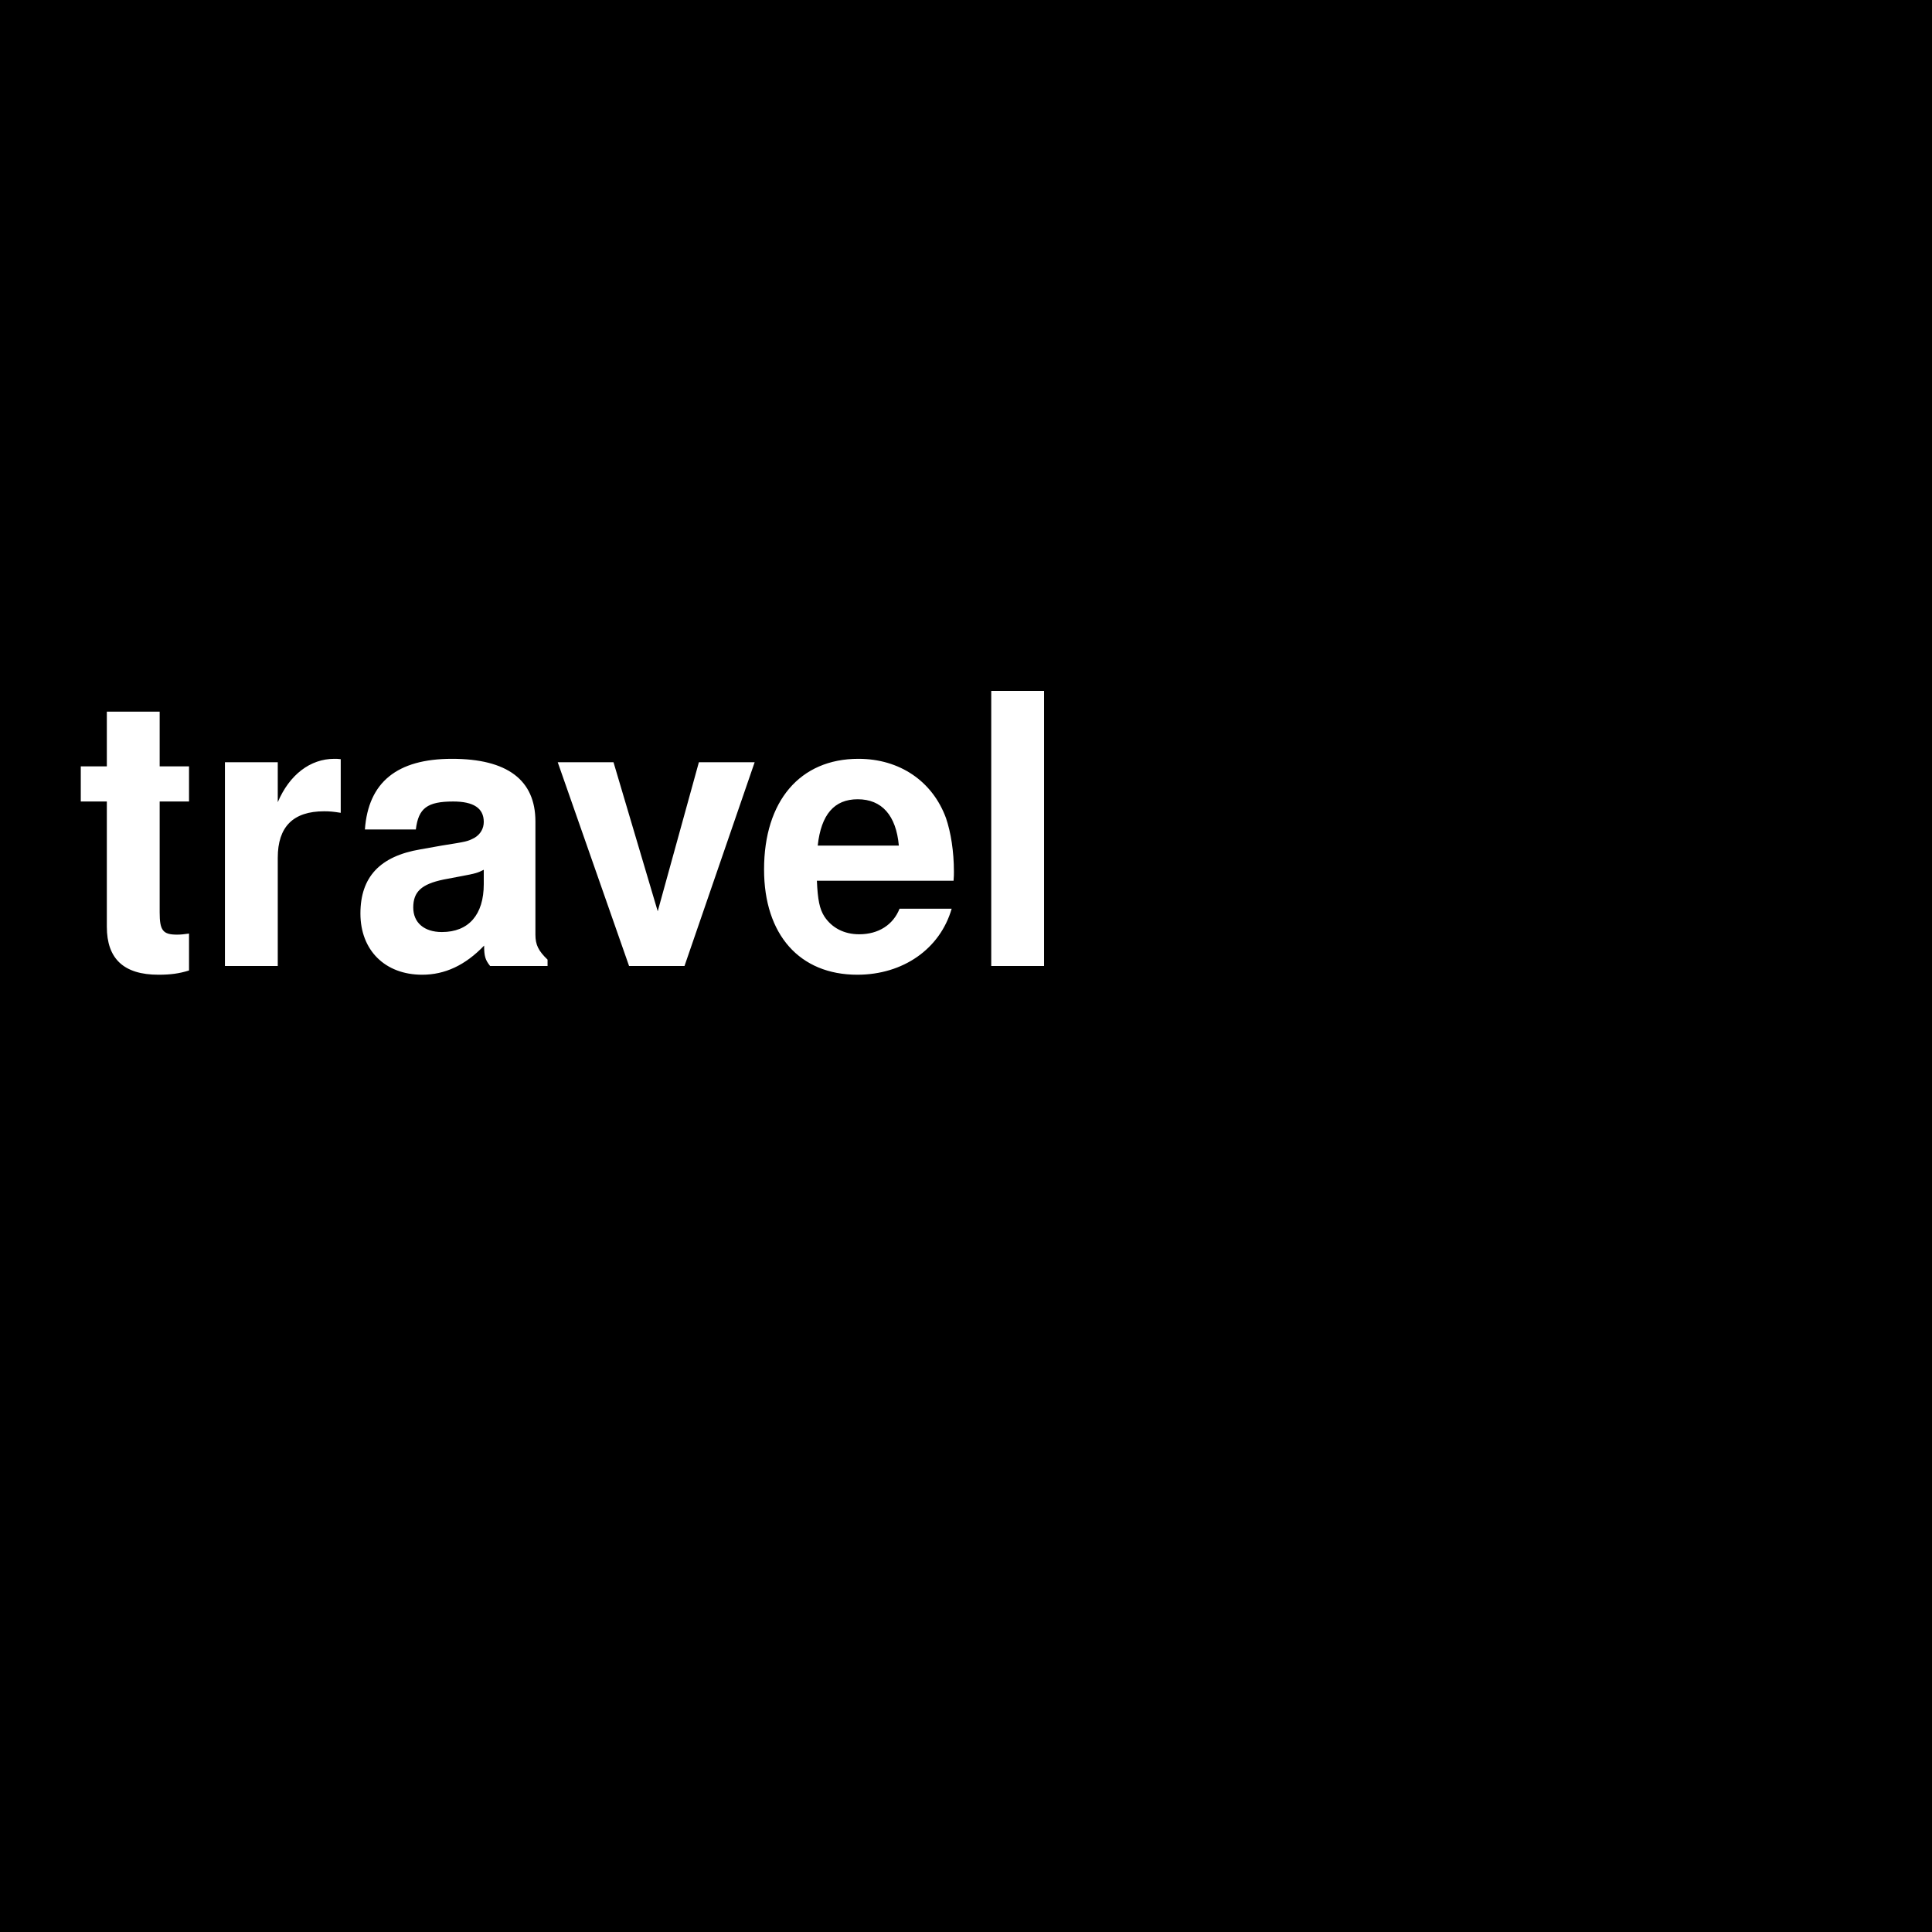
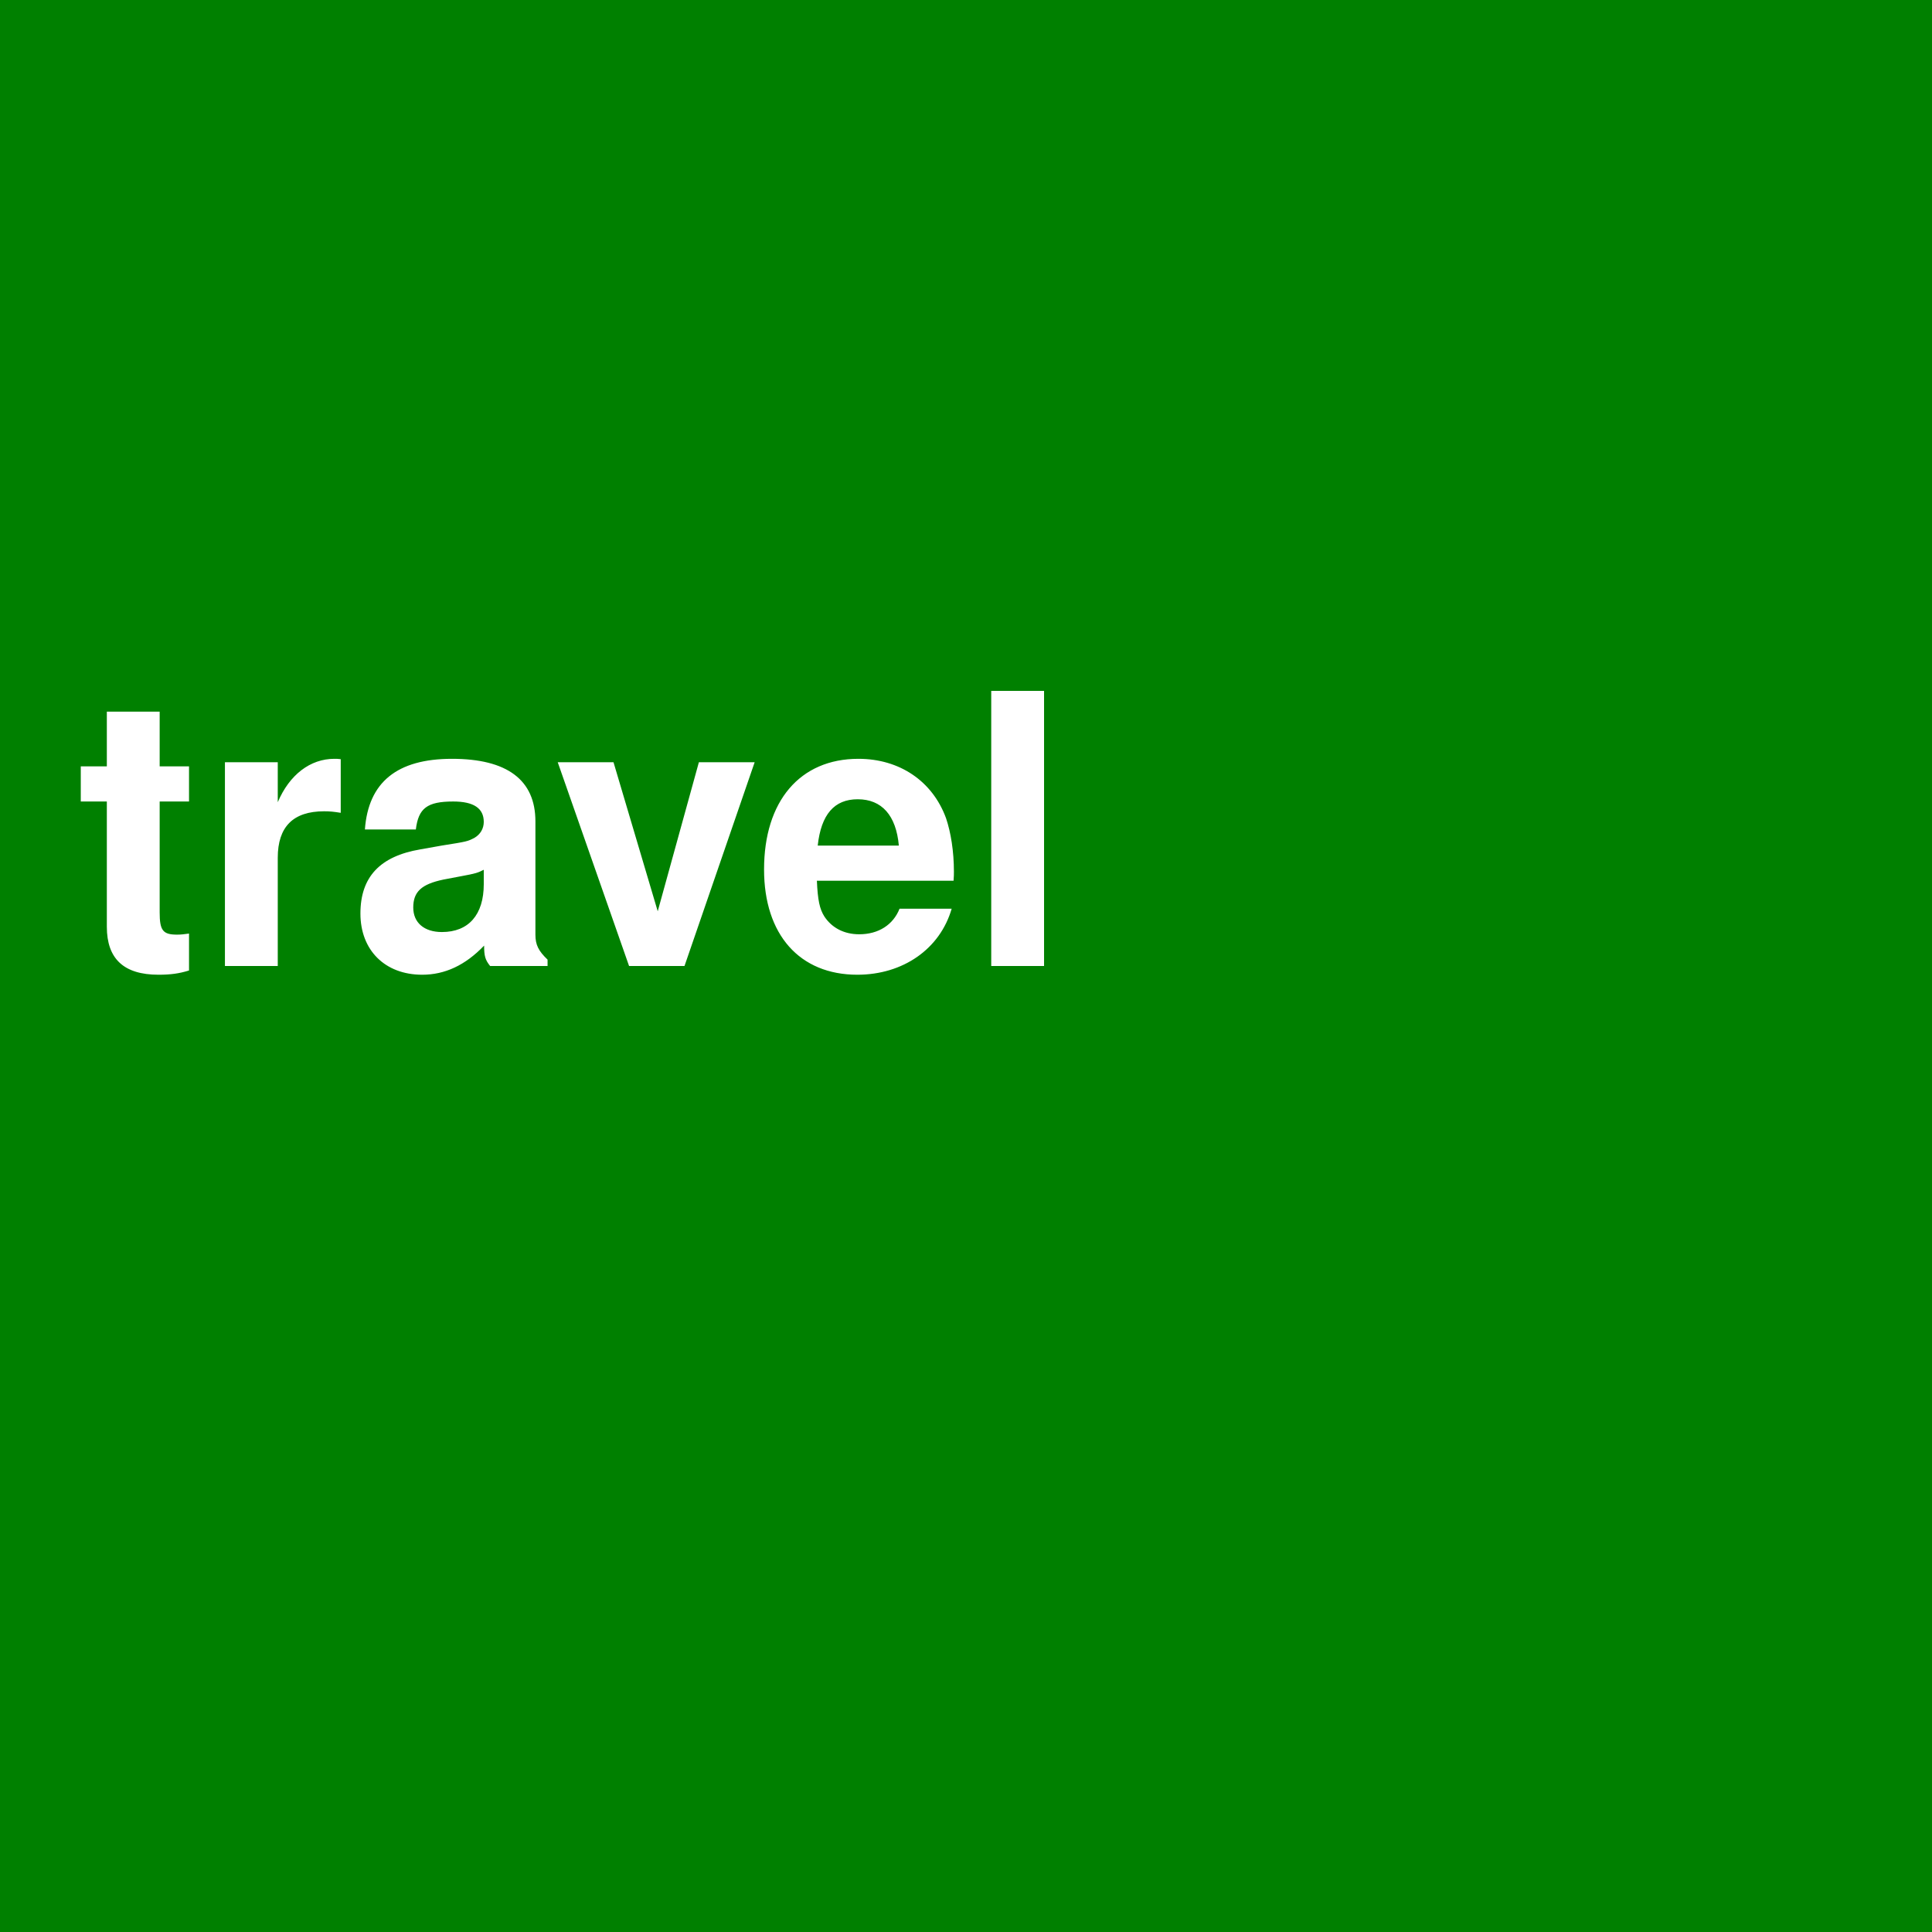
<svg xmlns="http://www.w3.org/2000/svg" xmlns:xlink="http://www.w3.org/1999/xlink" viewBox="0 0 256 256">
  <a xlink:href="/">
-     <rect width="256" height="256" fill="#000000" />
+     <rect width="256" height="256" fill="green" />
    <text fill="#ffffff" font-size="50" font-weight="bold" font-family="Helvetica">
      <tspan x="10" y="128">travel</tspan>
    </text>
  </a>
</svg>
